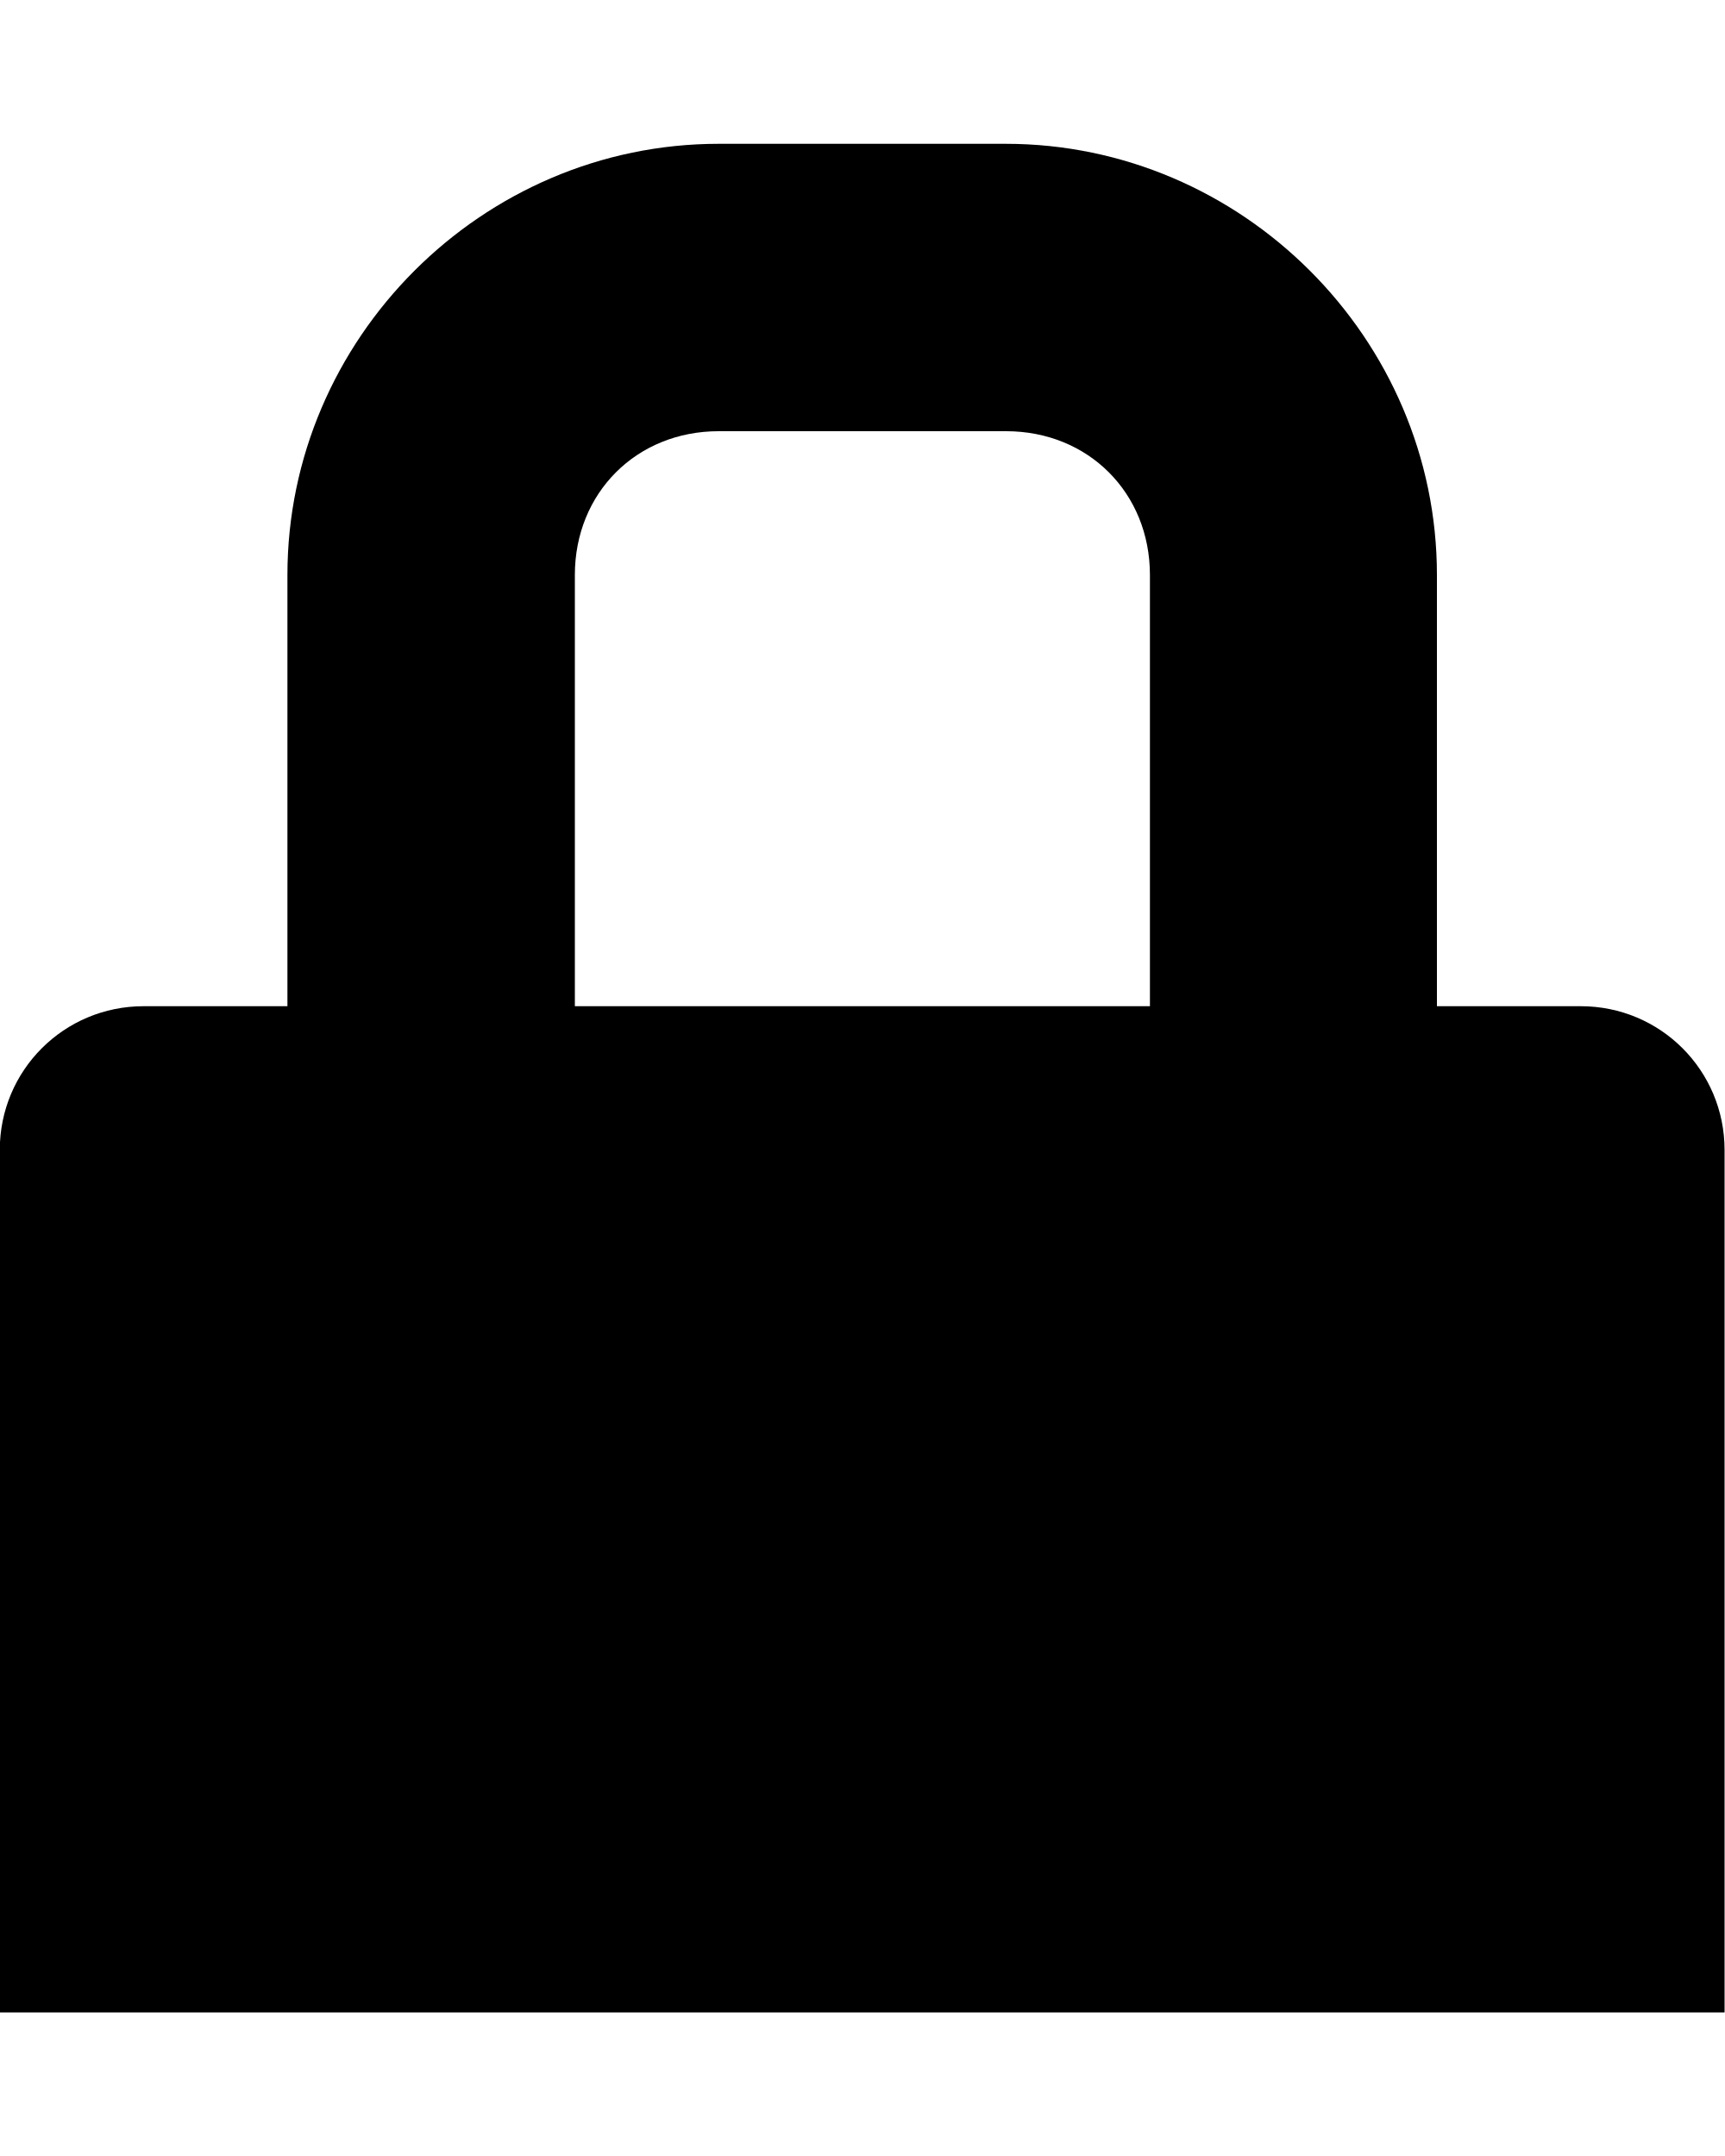
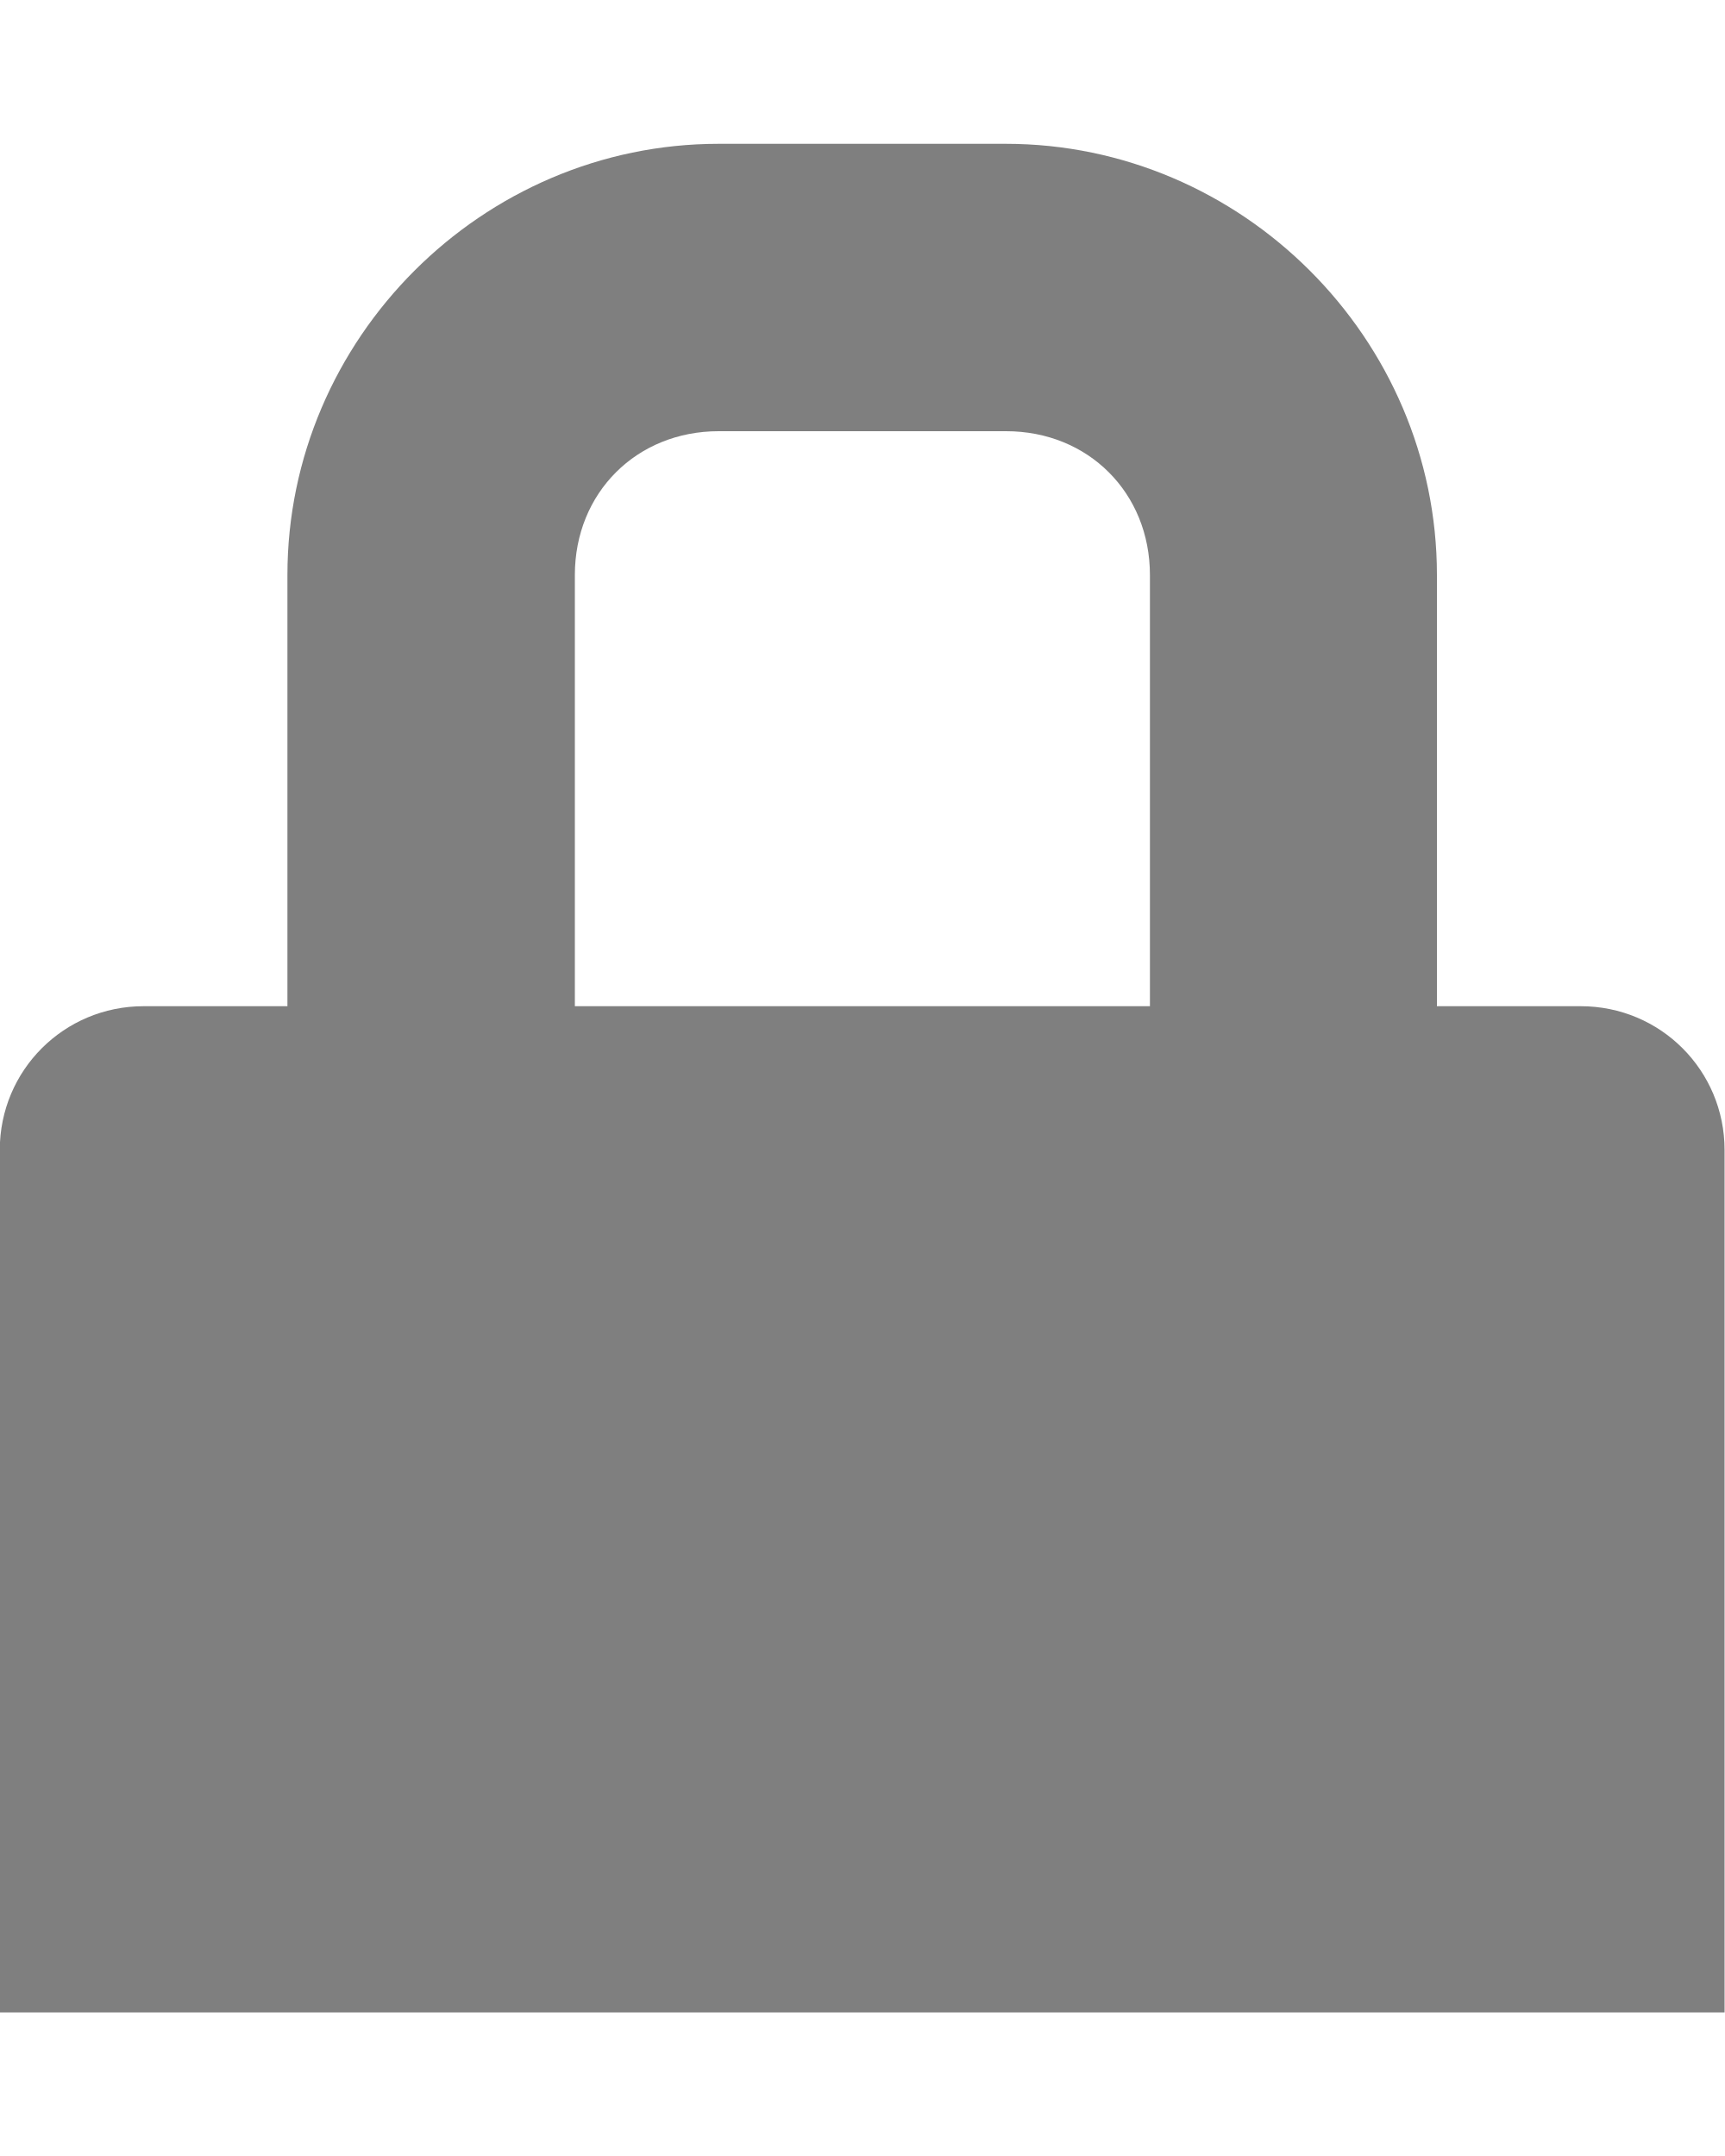
<svg xmlns="http://www.w3.org/2000/svg" version="1.1" viewBox="0 0 8 10">
-   <path d="m3.333 0.667c-1.097 0-2 0.904-2 2v2h-0.667c-0.369 0-0.667 0.297-0.667 0.667v0.354 3.646h3.333 1.333 3.333v-3.646-0.354c0-0.369-0.297-0.667-0.667-0.667h-0.667v-2c0-1.097-0.904-2-2-2h-1.333zm0 1.333h1.333c0.381 0 0.667 0.286 0.667 0.667v2h-2.667v-2c0-0.381 0.286-0.667 0.667-0.667z" class="filled" />
+   <path fill="hsla(0, 0%, 0%, 0.5)" d="m3.333 0.667c-1.097 0-2 0.904-2 2v2h-0.667c-0.369 0-0.667 0.297-0.667 0.667v0.354 3.646h3.333 1.333 3.333v-3.646-0.354c0-0.369-0.297-0.667-0.667-0.667h-0.667v-2c0-1.097-0.904-2-2-2h-1.333zm0 1.333h1.333c0.381 0 0.667 0.286 0.667 0.667v2h-2.667v-2c0-0.381 0.286-0.667 0.667-0.667z" class="filled" />
</svg>
